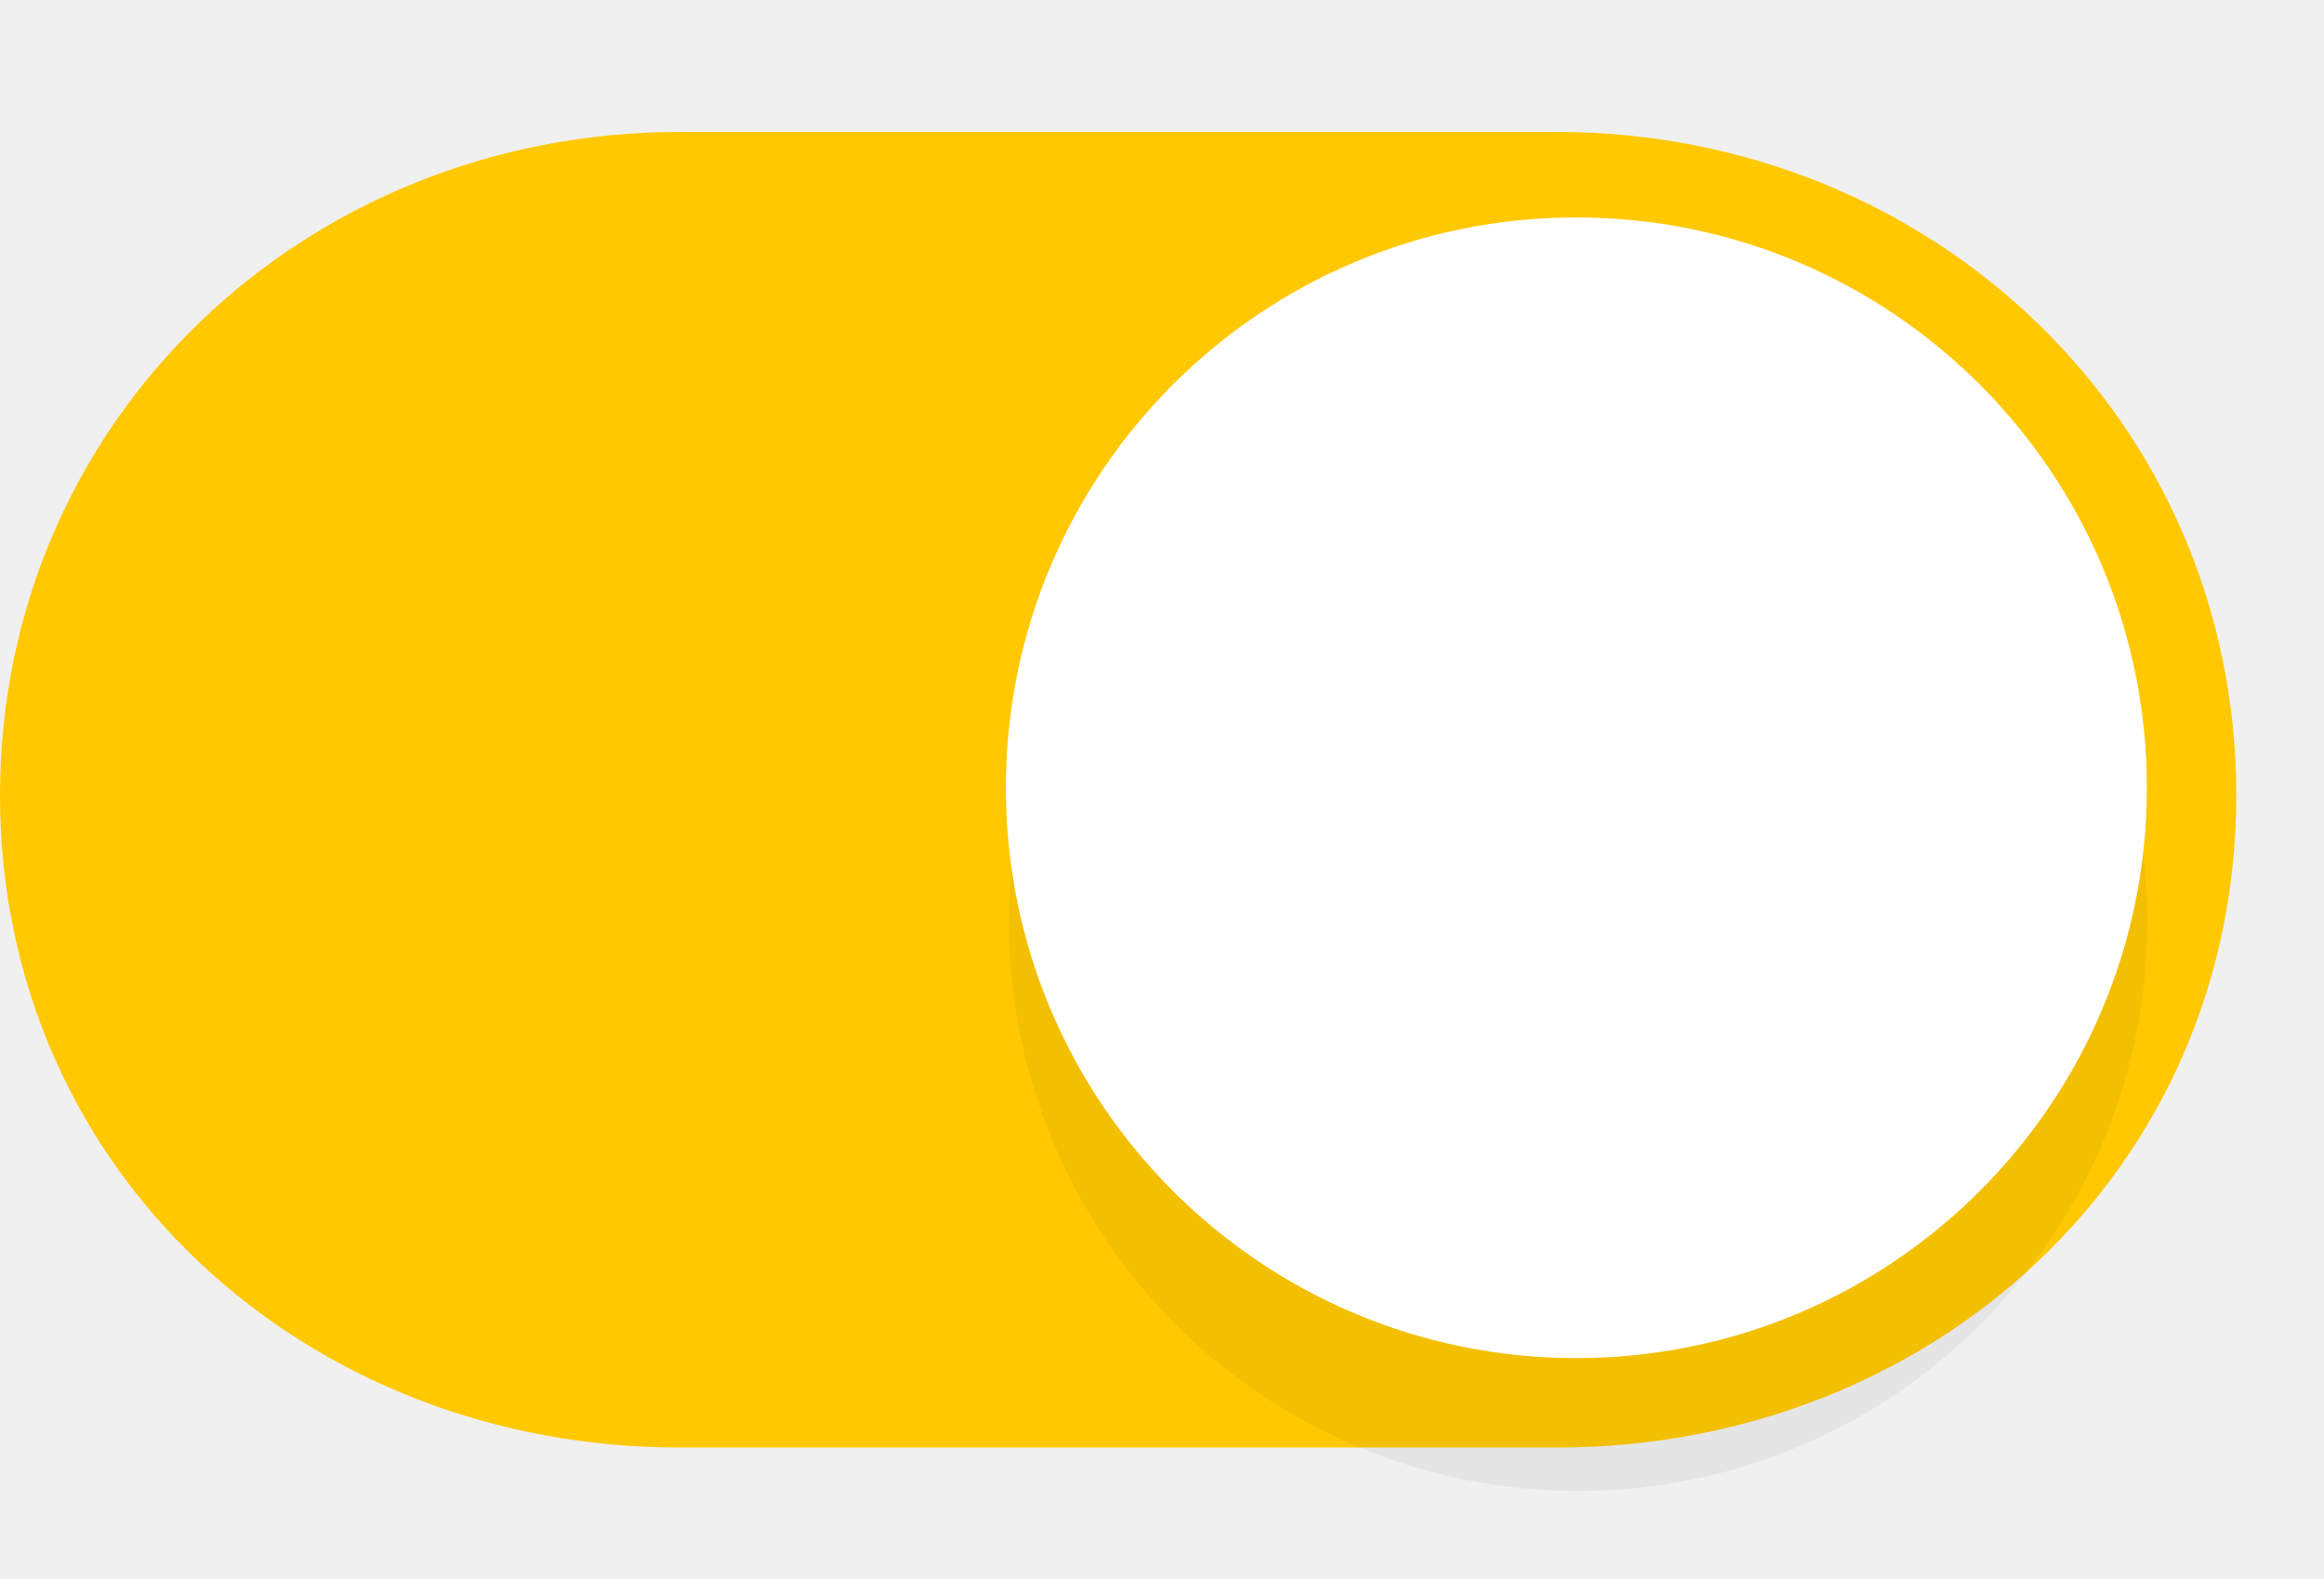
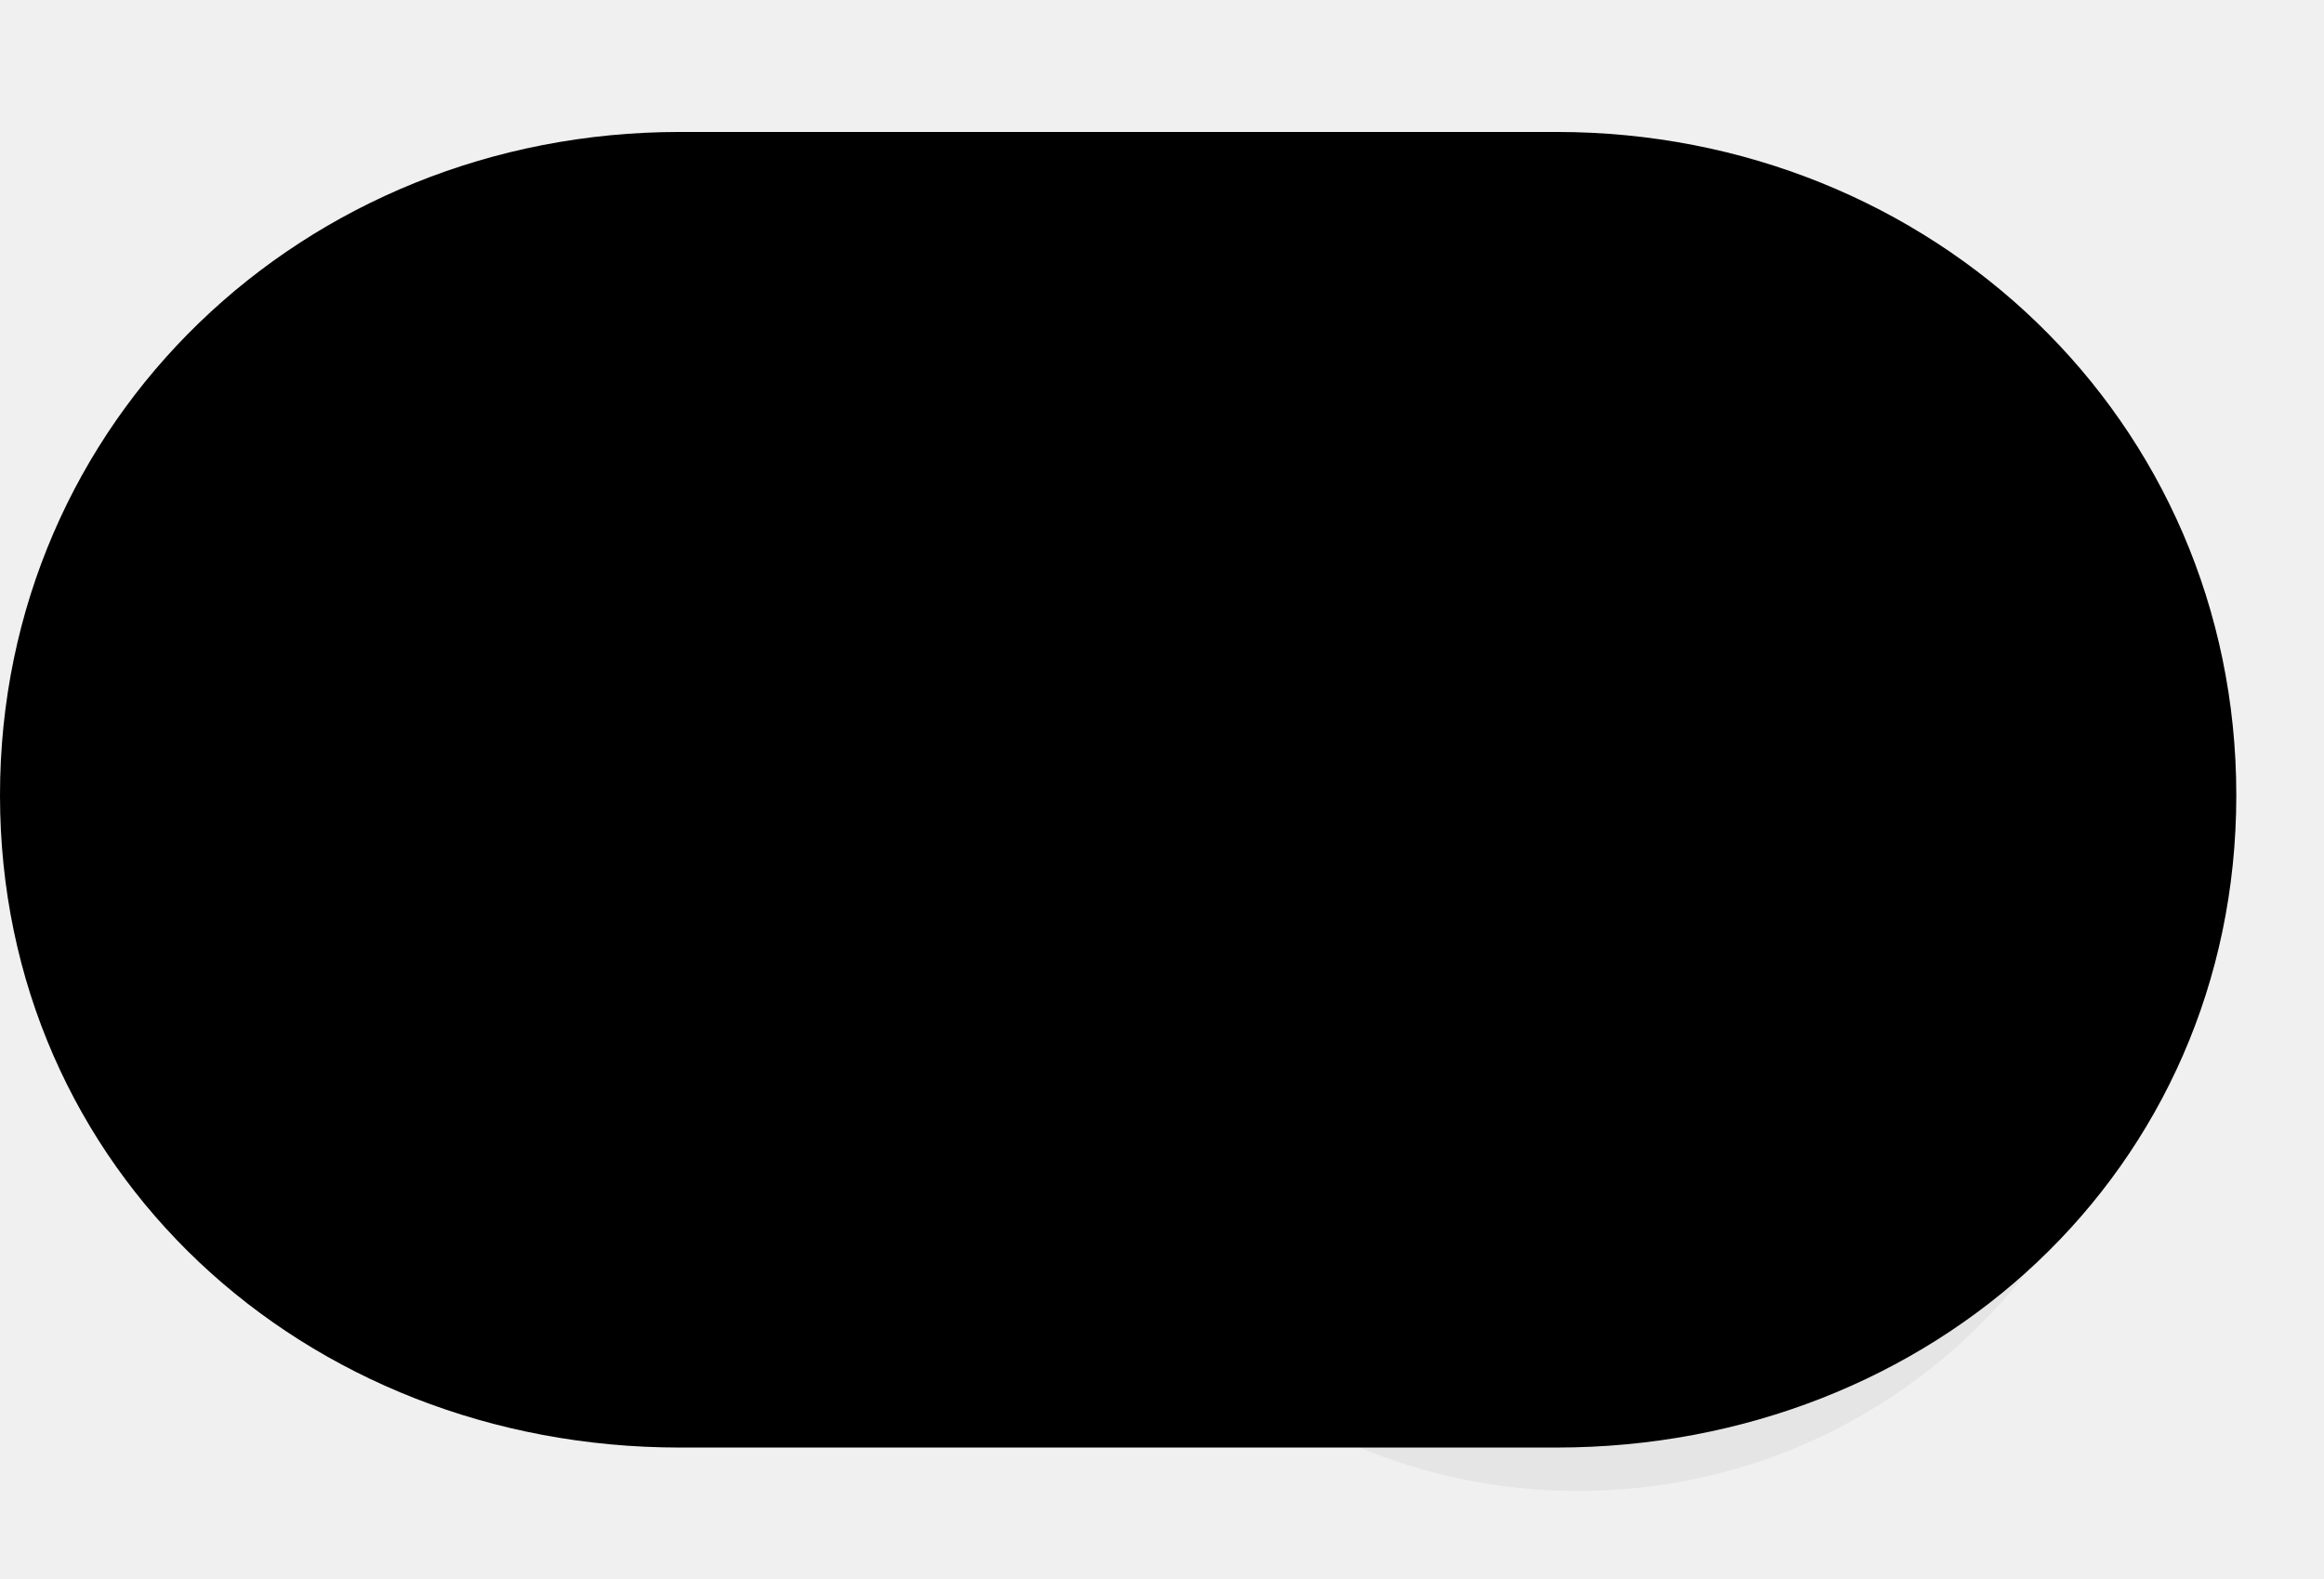
<svg xmlns="http://www.w3.org/2000/svg" version="1.1" id="enabled_boolean_switch" x="0px" y="0px" width="53px" height="36px" viewBox="0 0 53 36" enable-background="new 0 0 53 36" xml:space="preserve">
-   <path id="base" fill-rule="evenodd" clip-rule="evenodd" fill="#ffc801" d="M15.5,3.01h20c8.56,0,15.5,6.57,15.5,15.13  s-6.94,14.88-15.5,14.88h-20C6.94,33.02,0,26.7,0,18.14S6.94,3.01,15.5,3.01z" />
-   <path id="thumb_shadow" opacity="0.05" fill-rule="evenodd" clip-rule="evenodd" d="M35.99,8.03c7.17,0,12.98,5.81,12.98,12.99  c0,7.17-5.81,12.99-12.98,12.99c-7.17,0-12.98-5.81-12.98-12.99C23.01,13.84,28.82,8.03,35.99,8.03z" />
-   <circle id="thumb" fill-rule="evenodd" clip-rule="evenodd" fill="#FFFFFF" cx="35.95" cy="17.97" r="13.01" />
+   <path class="EMA_loginBooleanSwitch" id="base" fill-rule="evenodd" clip-rule="evenodd" d="M15.5,3.01h20c8.56,0,15.5,6.57,15.5,15.13  s-6.94,14.88-15.5,14.88h-20C6.94,33.02,0,26.7,0,18.14S6.94,3.01,15.5,3.01z" />
+   <path class="EMA_loginBooleanSwitch" id="thumb_shadow" opacity="0.05" fill-rule="evenodd" clip-rule="evenodd" d="M35.99,8.03c7.17,0,12.98,5.81,12.98,12.99  c0,7.17-5.81,12.99-12.98,12.99c-7.17,0-12.98-5.81-12.98-12.99C23.01,13.84,28.82,8.03,35.99,8.03z" />
+   <circle id="thumb" fill-rule="evenodd" clip-rule="evenodd" cx="35.95" cy="17.97" r="13.01" />
</svg>
